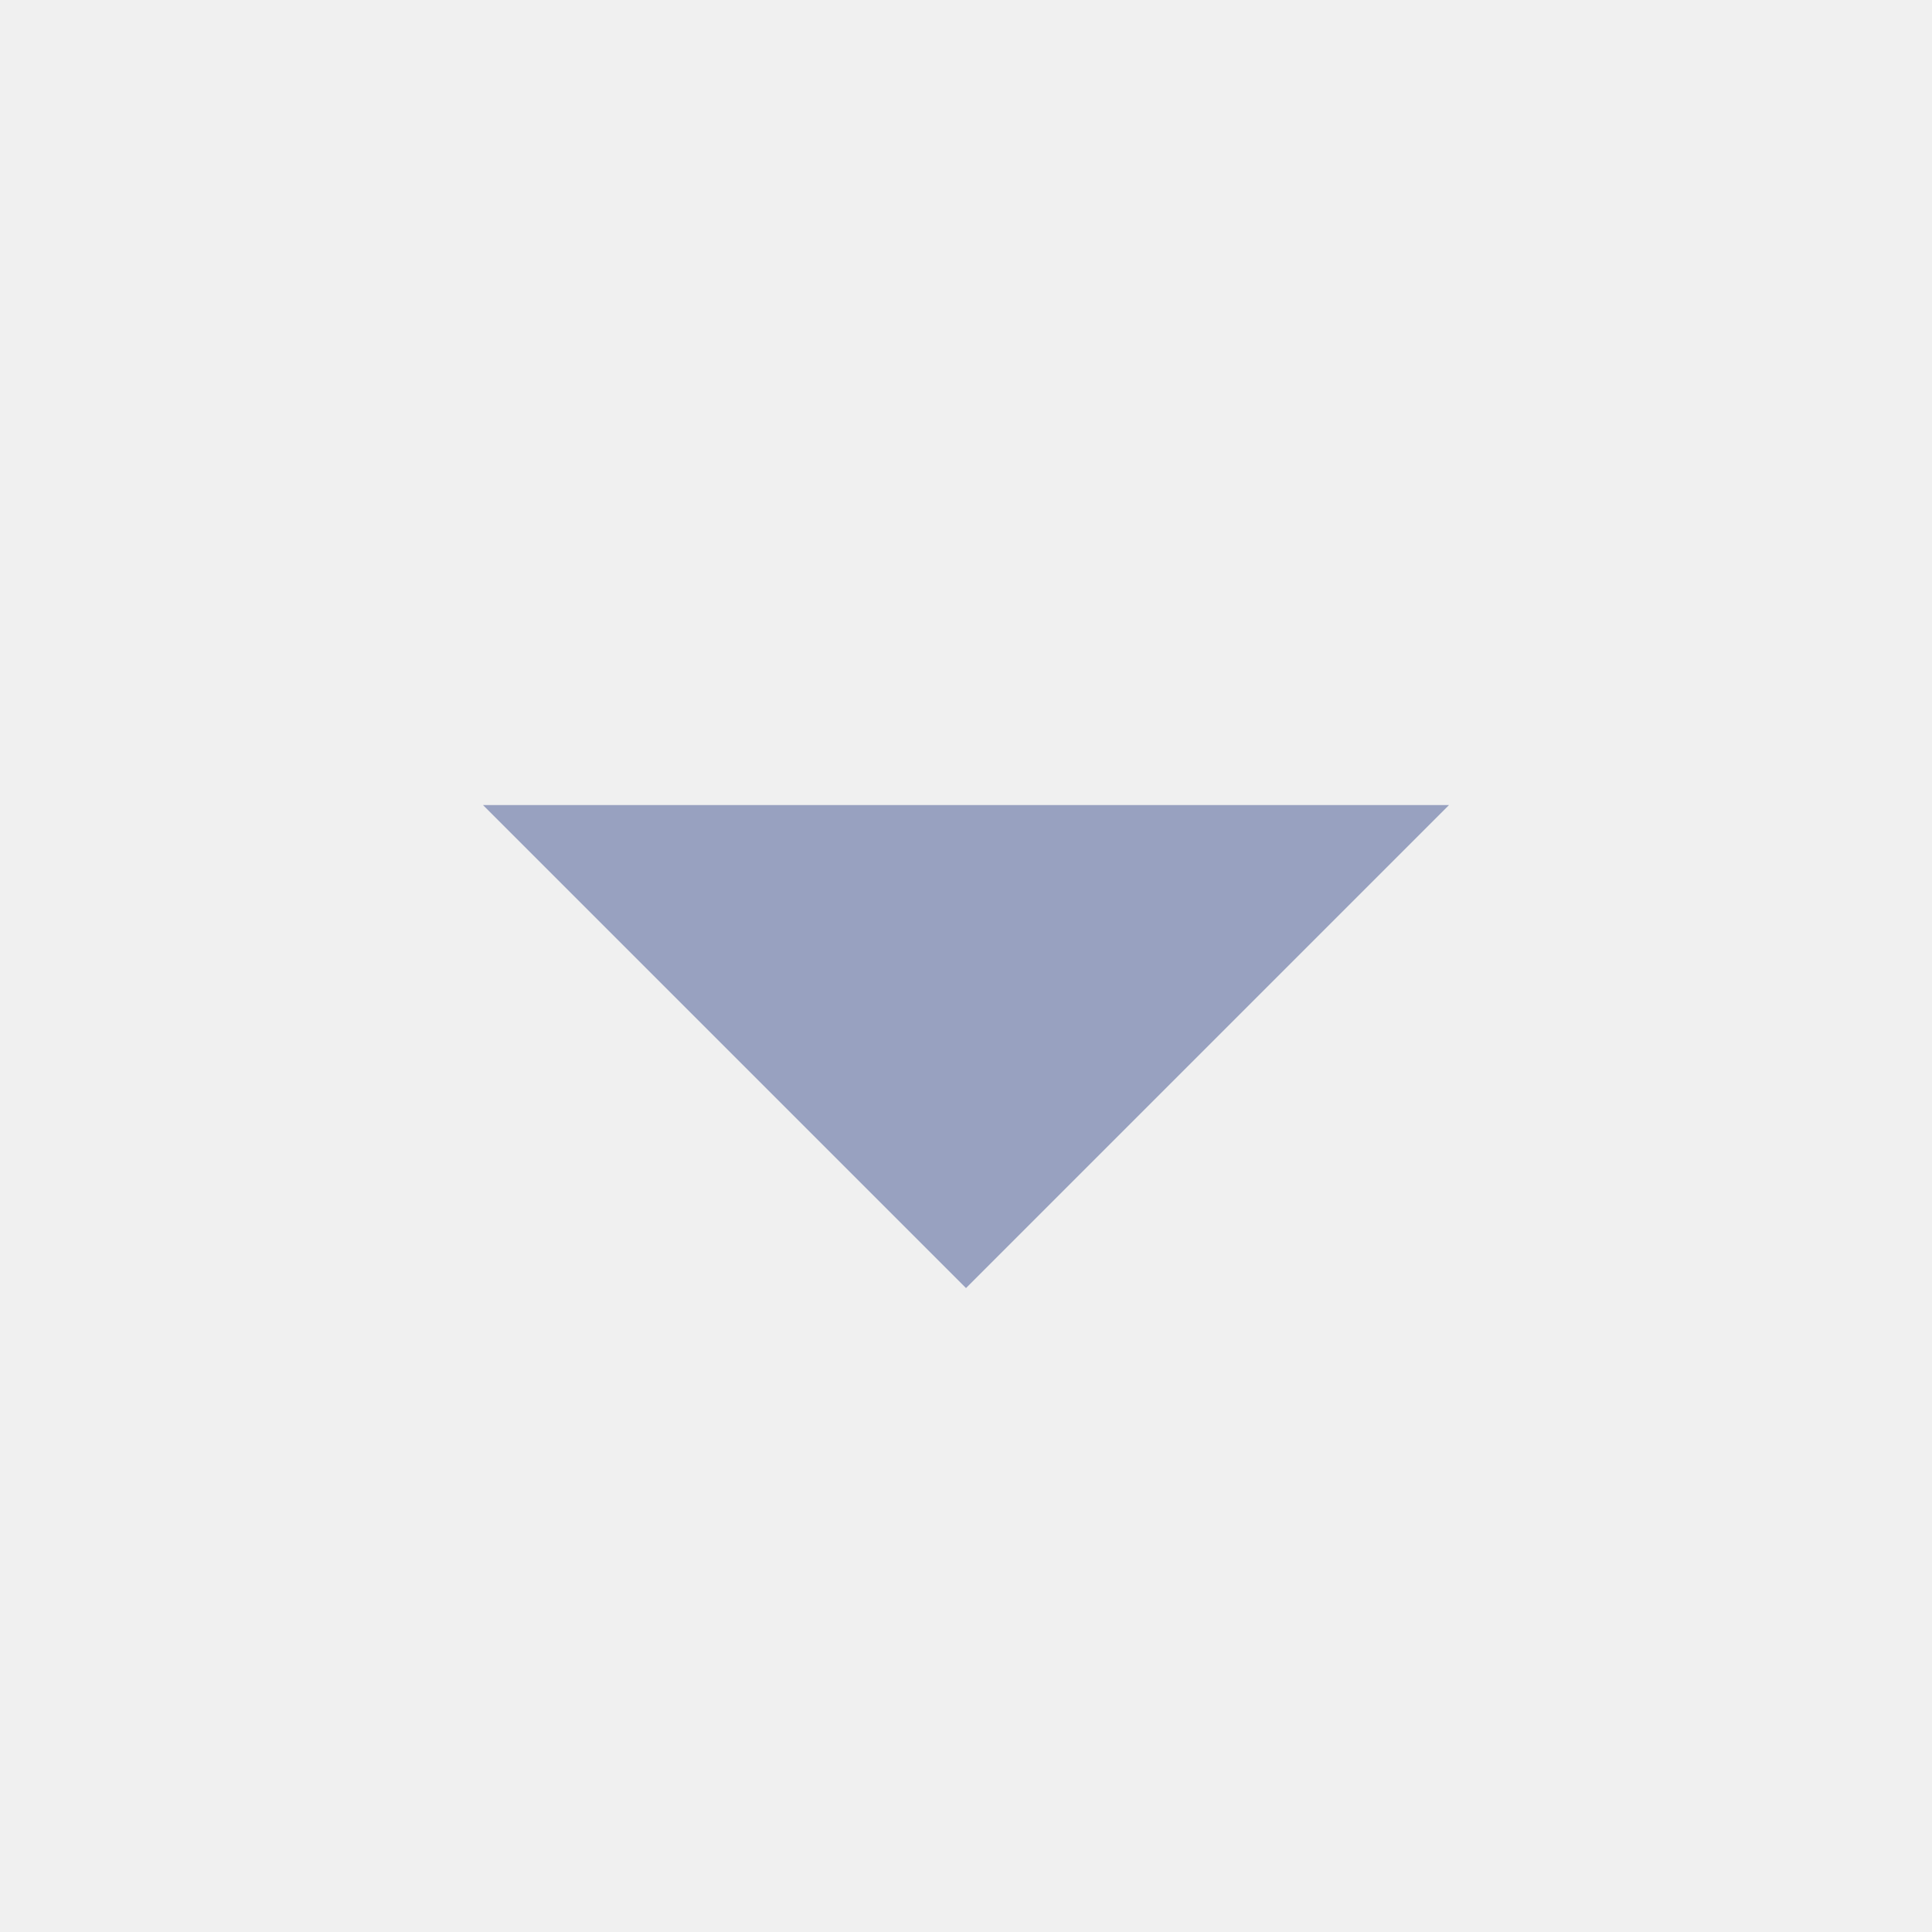
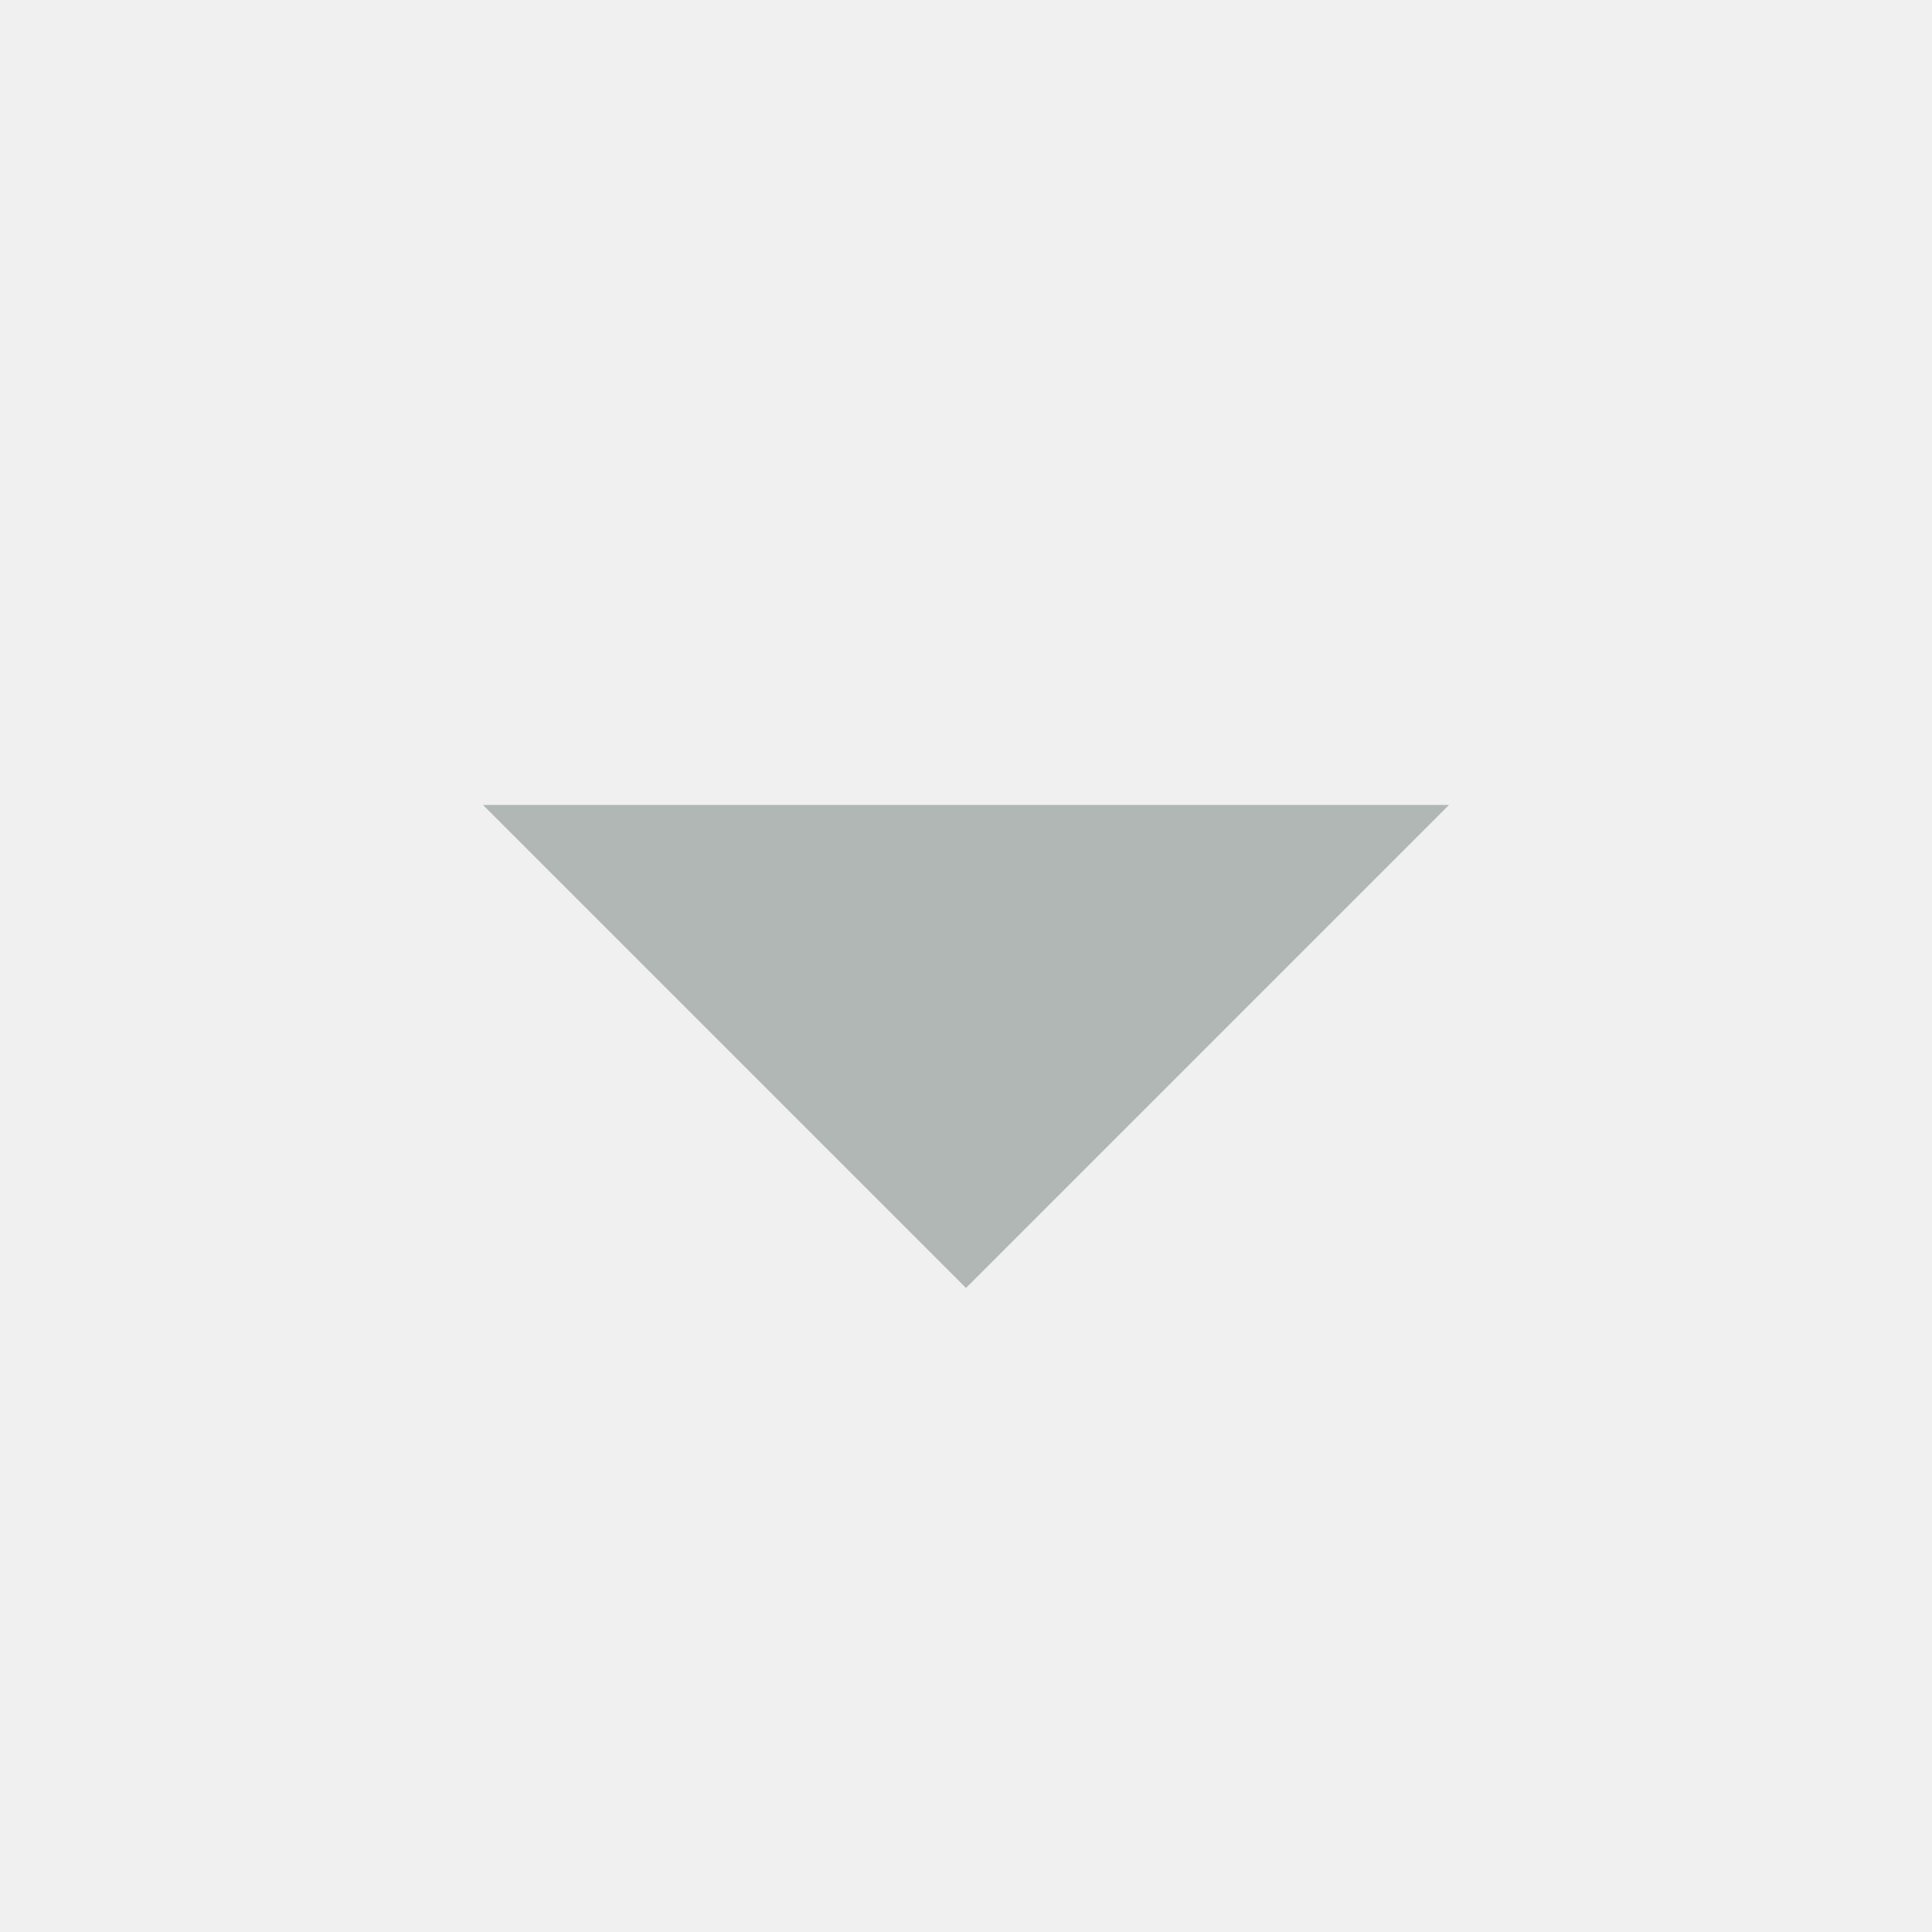
<svg xmlns="http://www.w3.org/2000/svg" width="20" height="20" fill="none">
-   <g clip-path="url(#clip0_61_1729)">
-     <path d="M5 8.334l5 5 5-5H5z" fill="#98A1C0" />
+   <g clip-path="url(#clip0_18_6105)">
+     <path d="M5 8.333l5 5 5-5H5z" fill="#B0B7B4" />
  </g>
  <defs>
-     <clipPath id="clip0_61_1729">
+     <clipPath id="clip0_18_6105">
      <path fill="#fff" d="M0 0h20v20H0z" />
    </clipPath>
  </defs>
</svg>
